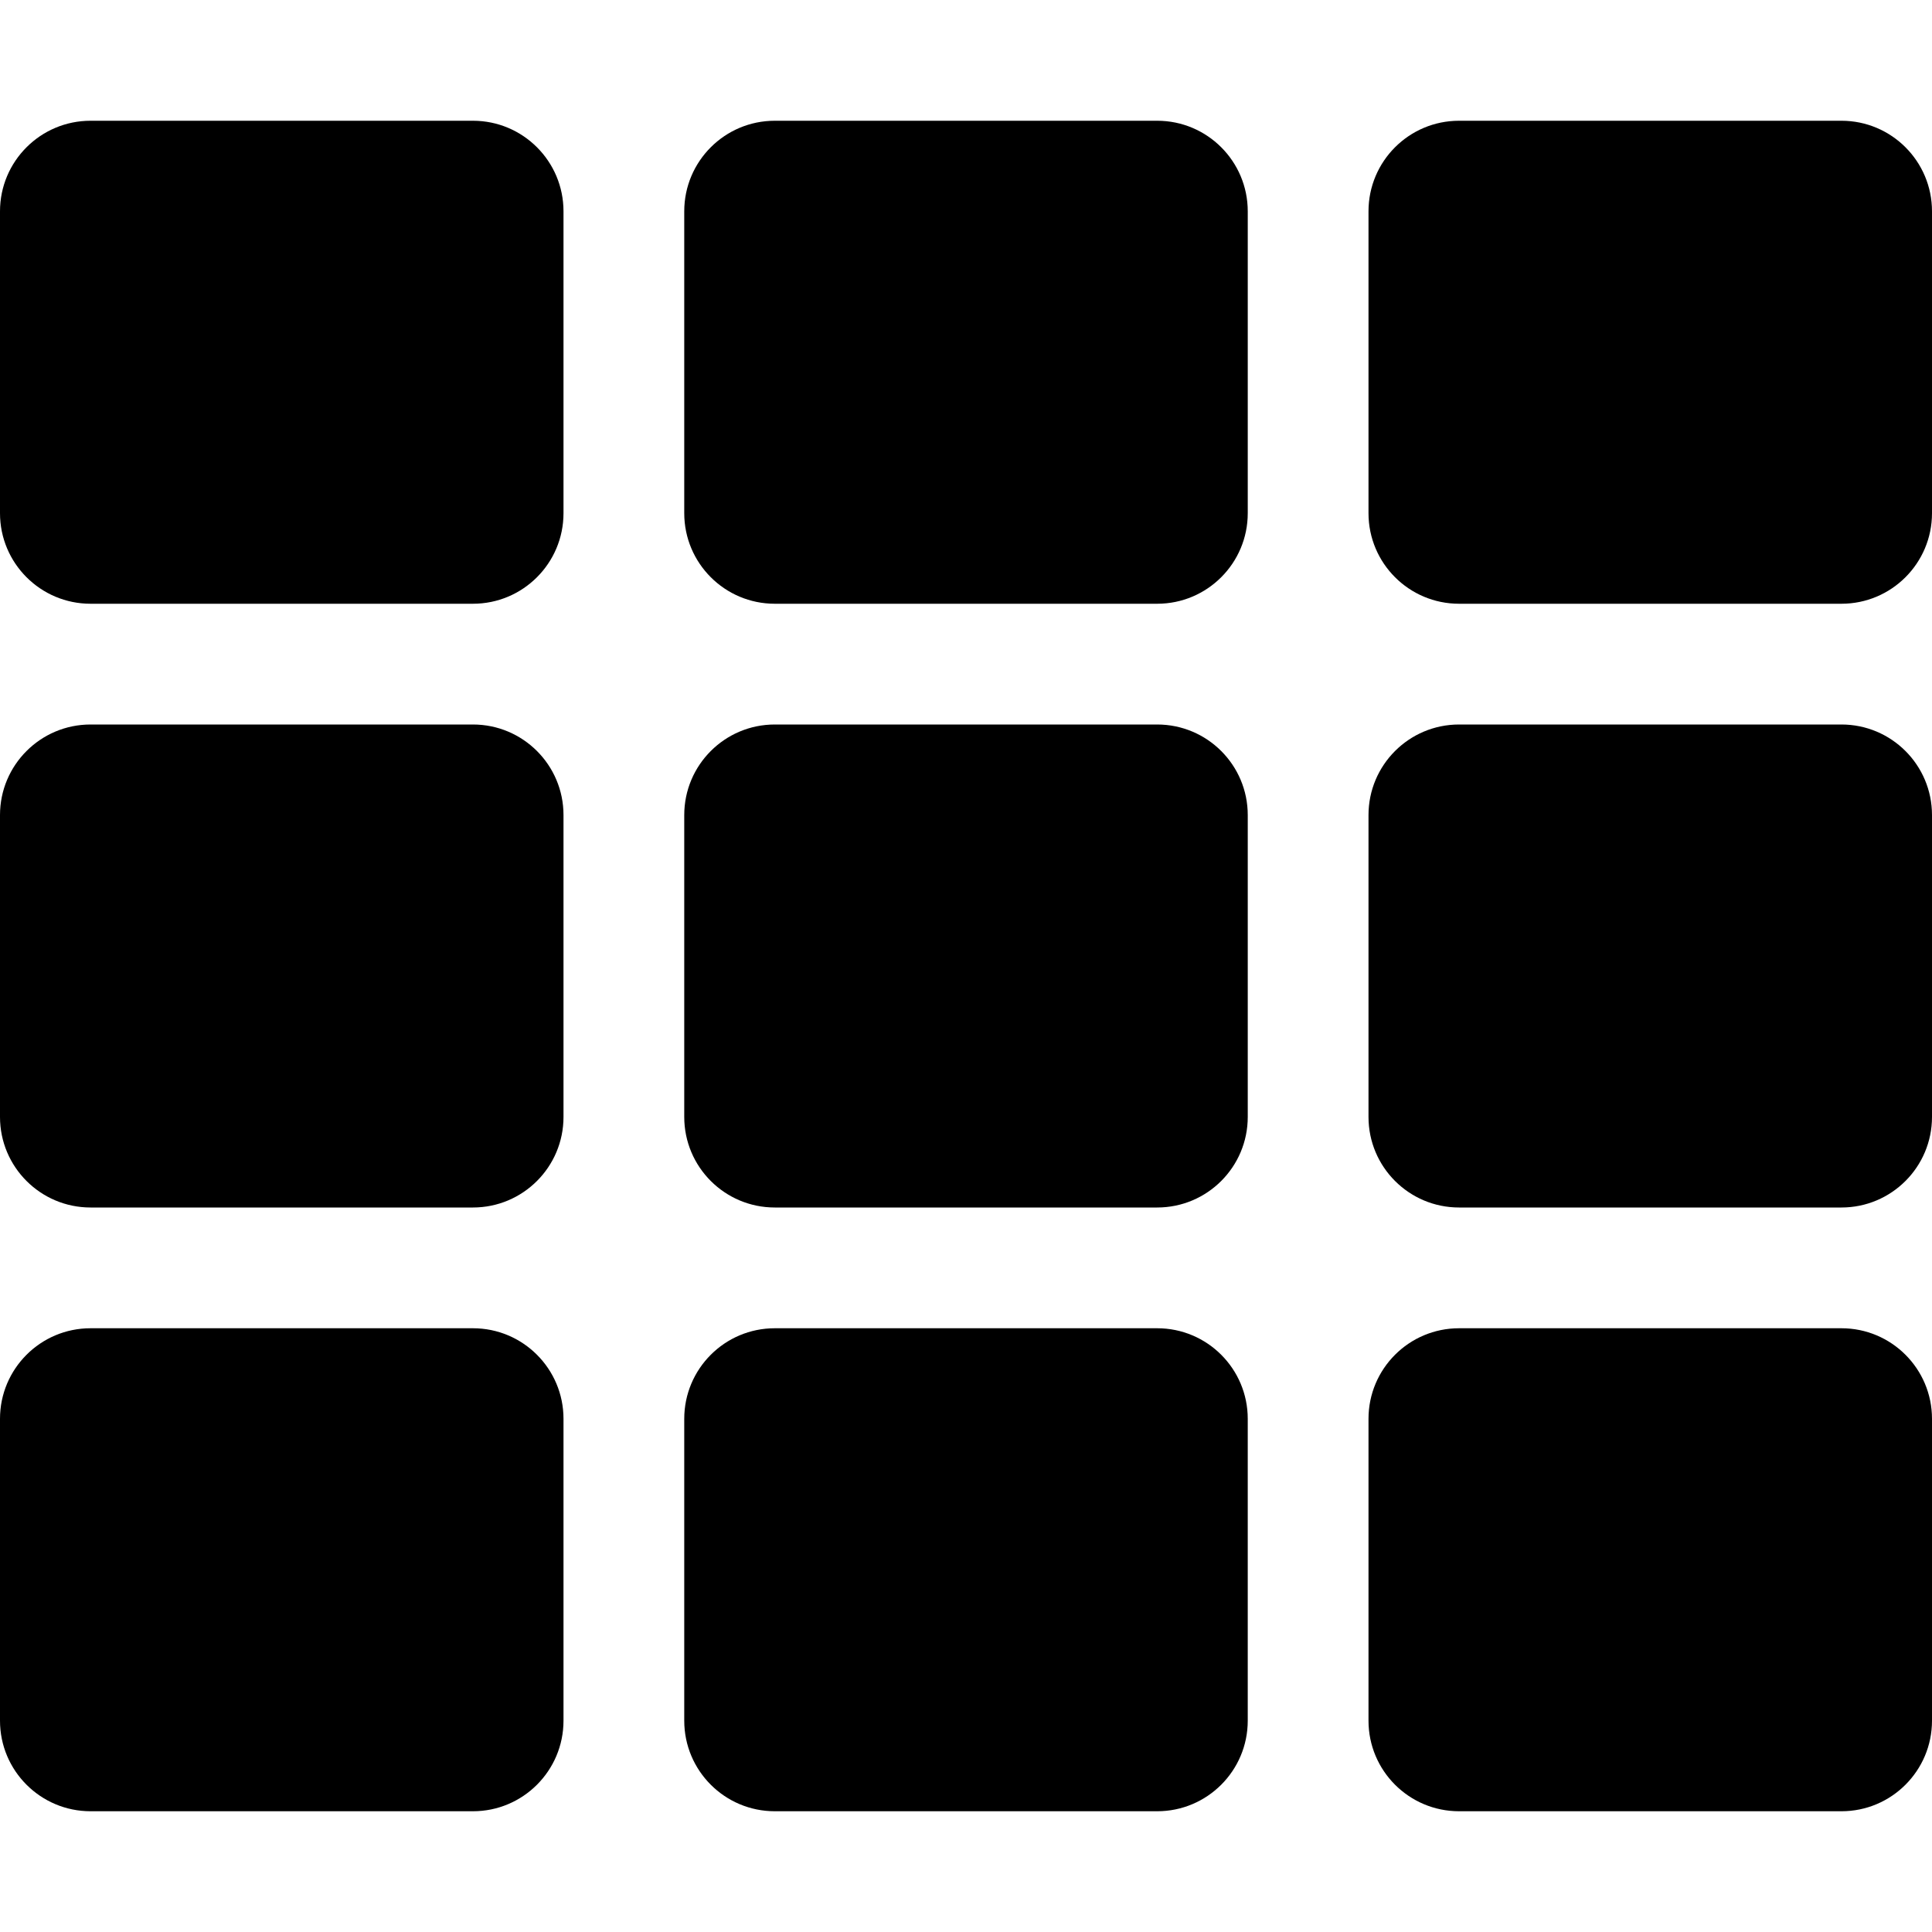
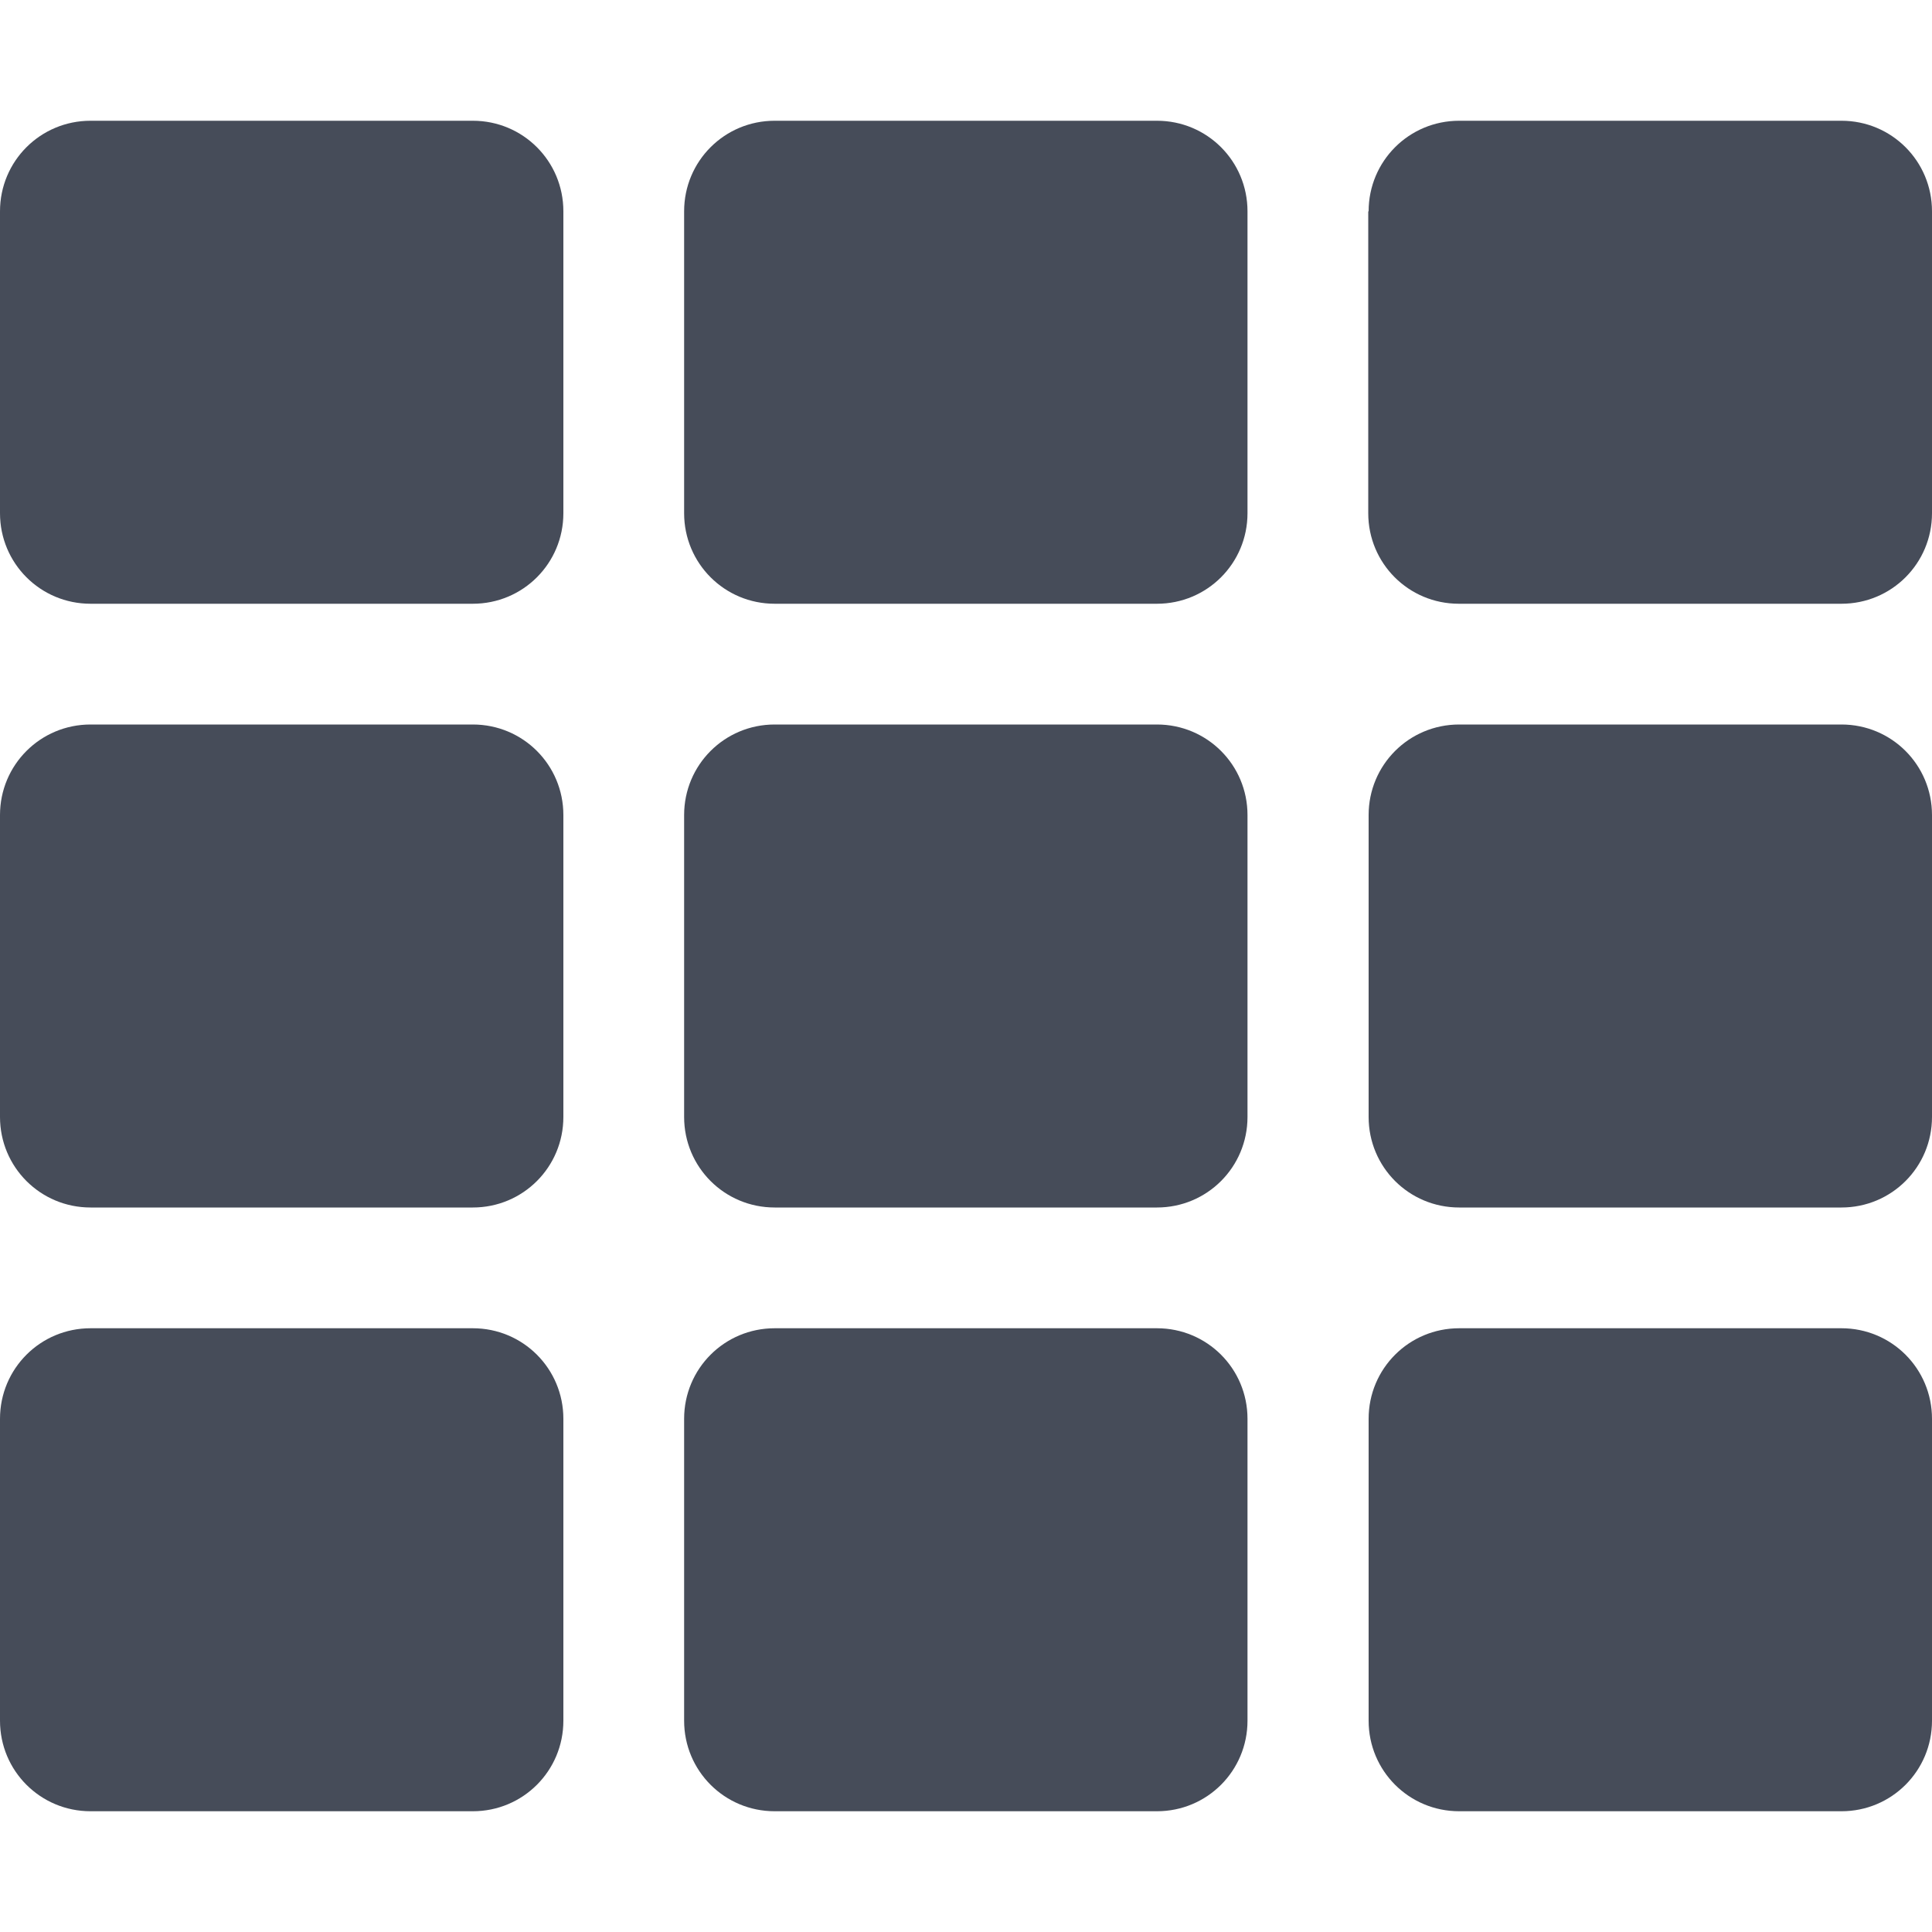
- <svg xmlns="http://www.w3.org/2000/svg" viewBox="0 0 512 512">
-   <path d="M149.333 56v80c0 13.255-10.745 24-24 24H24c-13.255 0-24-10.745-24-24V56c0-13.255 10.745-24 24-24h101.333c13.255 0 24 10.745 24 24zm181.334 240v-80c0-13.255-10.745-24-24-24H205.333c-13.255 0-24 10.745-24 24v80c0 13.255 10.745 24 24 24h101.333c13.256 0 24.001-10.745 24.001-24zm32-240v80c0 13.255 10.745 24 24 24H488c13.255 0 24-10.745 24-24V56c0-13.255-10.745-24-24-24H386.667c-13.255 0-24 10.745-24 24zm-32 80V56c0-13.255-10.745-24-24-24H205.333c-13.255 0-24 10.745-24 24v80c0 13.255 10.745 24 24 24h101.333c13.256 0 24.001-10.745 24.001-24zm-205.334 56H24c-13.255 0-24 10.745-24 24v80c0 13.255 10.745 24 24 24h101.333c13.255 0 24-10.745 24-24v-80c0-13.255-10.745-24-24-24zM0 376v80c0 13.255 10.745 24 24 24h101.333c13.255 0 24-10.745 24-24v-80c0-13.255-10.745-24-24-24H24c-13.255 0-24 10.745-24 24zm386.667-56H488c13.255 0 24-10.745 24-24v-80c0-13.255-10.745-24-24-24H386.667c-13.255 0-24 10.745-24 24v80c0 13.255 10.745 24 24 24zm0 160H488c13.255 0 24-10.745 24-24v-80c0-13.255-10.745-24-24-24H386.667c-13.255 0-24 10.745-24 24v80c0 13.255 10.745 24 24 24zM181.333 376v80c0 13.255 10.745 24 24 24h101.333c13.255 0 24-10.745 24-24v-80c0-13.255-10.745-24-24-24H205.333c-13.255 0-24 10.745-24 24z" />
+ <svg xmlns="http://www.w3.org/2000/svg" height="16" width="16" viewBox="0 0 512 512">
+   <path opacity="1" fill="#464c59" d="M149.3 56v80c0 13.3-10.7 24-24 24H24c-13.3 0-24-10.7-24-24V56c0-13.3 10.7-24 24-24h101.3c13.3 0 24 10.7 24 24zm181.3 240v-80c0-13.3-10.7-24-24-24H205.3c-13.3 0-24 10.7-24 24v80c0 13.3 10.7 24 24 24h101.3c13.3 0 24-10.7 24-24zm32-240v80c0 13.3 10.7 24 24 24H488c13.3 0 24-10.7 24-24V56c0-13.3-10.7-24-24-24H386.7c-13.3 0-24 10.7-24 24zm-32 80V56c0-13.3-10.7-24-24-24H205.3c-13.3 0-24 10.7-24 24v80c0 13.3 10.7 24 24 24h101.3c13.3 0 24-10.7 24-24zm-205.3 56H24c-13.3 0-24 10.7-24 24v80c0 13.3 10.7 24 24 24h101.3c13.3 0 24-10.7 24-24v-80c0-13.3-10.7-24-24-24zM0 376v80c0 13.3 10.7 24 24 24h101.3c13.3 0 24-10.7 24-24v-80c0-13.3-10.7-24-24-24H24c-13.3 0-24 10.7-24 24zm386.7-56H488c13.3 0 24-10.7 24-24v-80c0-13.3-10.7-24-24-24H386.7c-13.3 0-24 10.7-24 24v80c0 13.3 10.7 24 24 24zm0 160H488c13.3 0 24-10.7 24-24v-80c0-13.3-10.7-24-24-24H386.7c-13.3 0-24 10.7-24 24v80c0 13.3 10.7 24 24 24zM181.3 376v80c0 13.3 10.7 24 24 24h101.3c13.3 0 24-10.7 24-24v-80c0-13.3-10.7-24-24-24H205.3c-13.3 0-24 10.7-24 24z" />
</svg>
